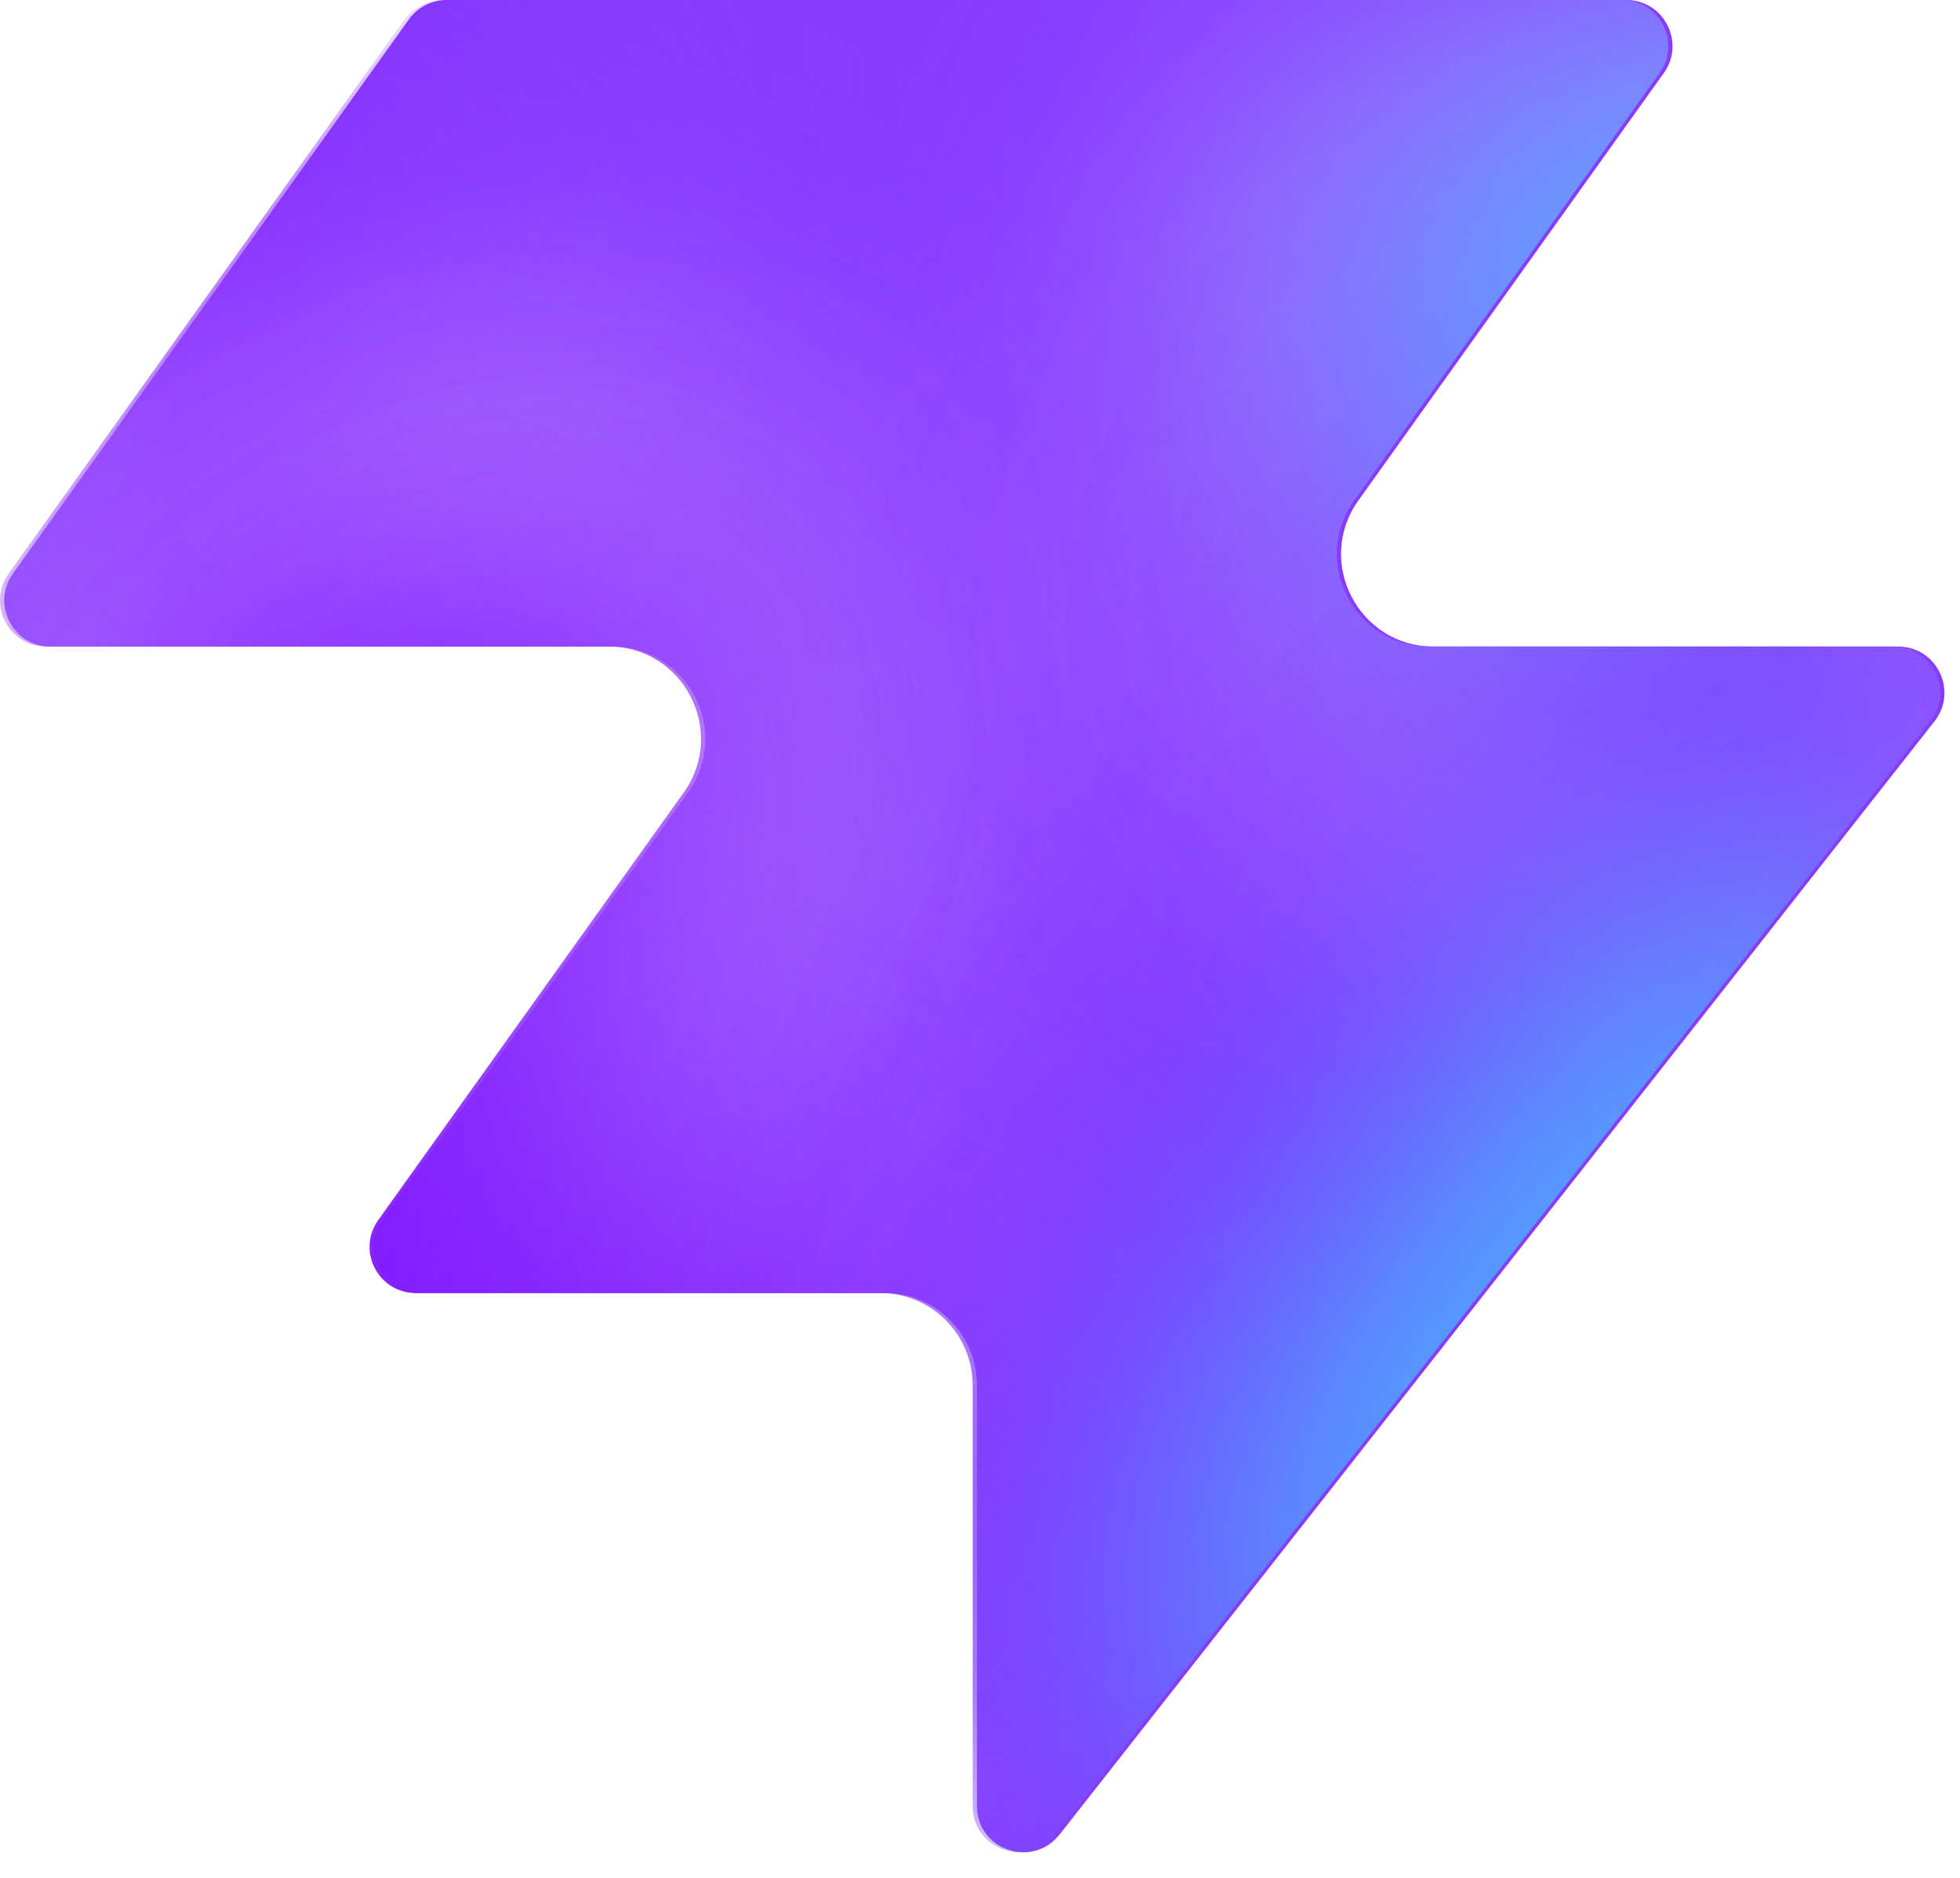
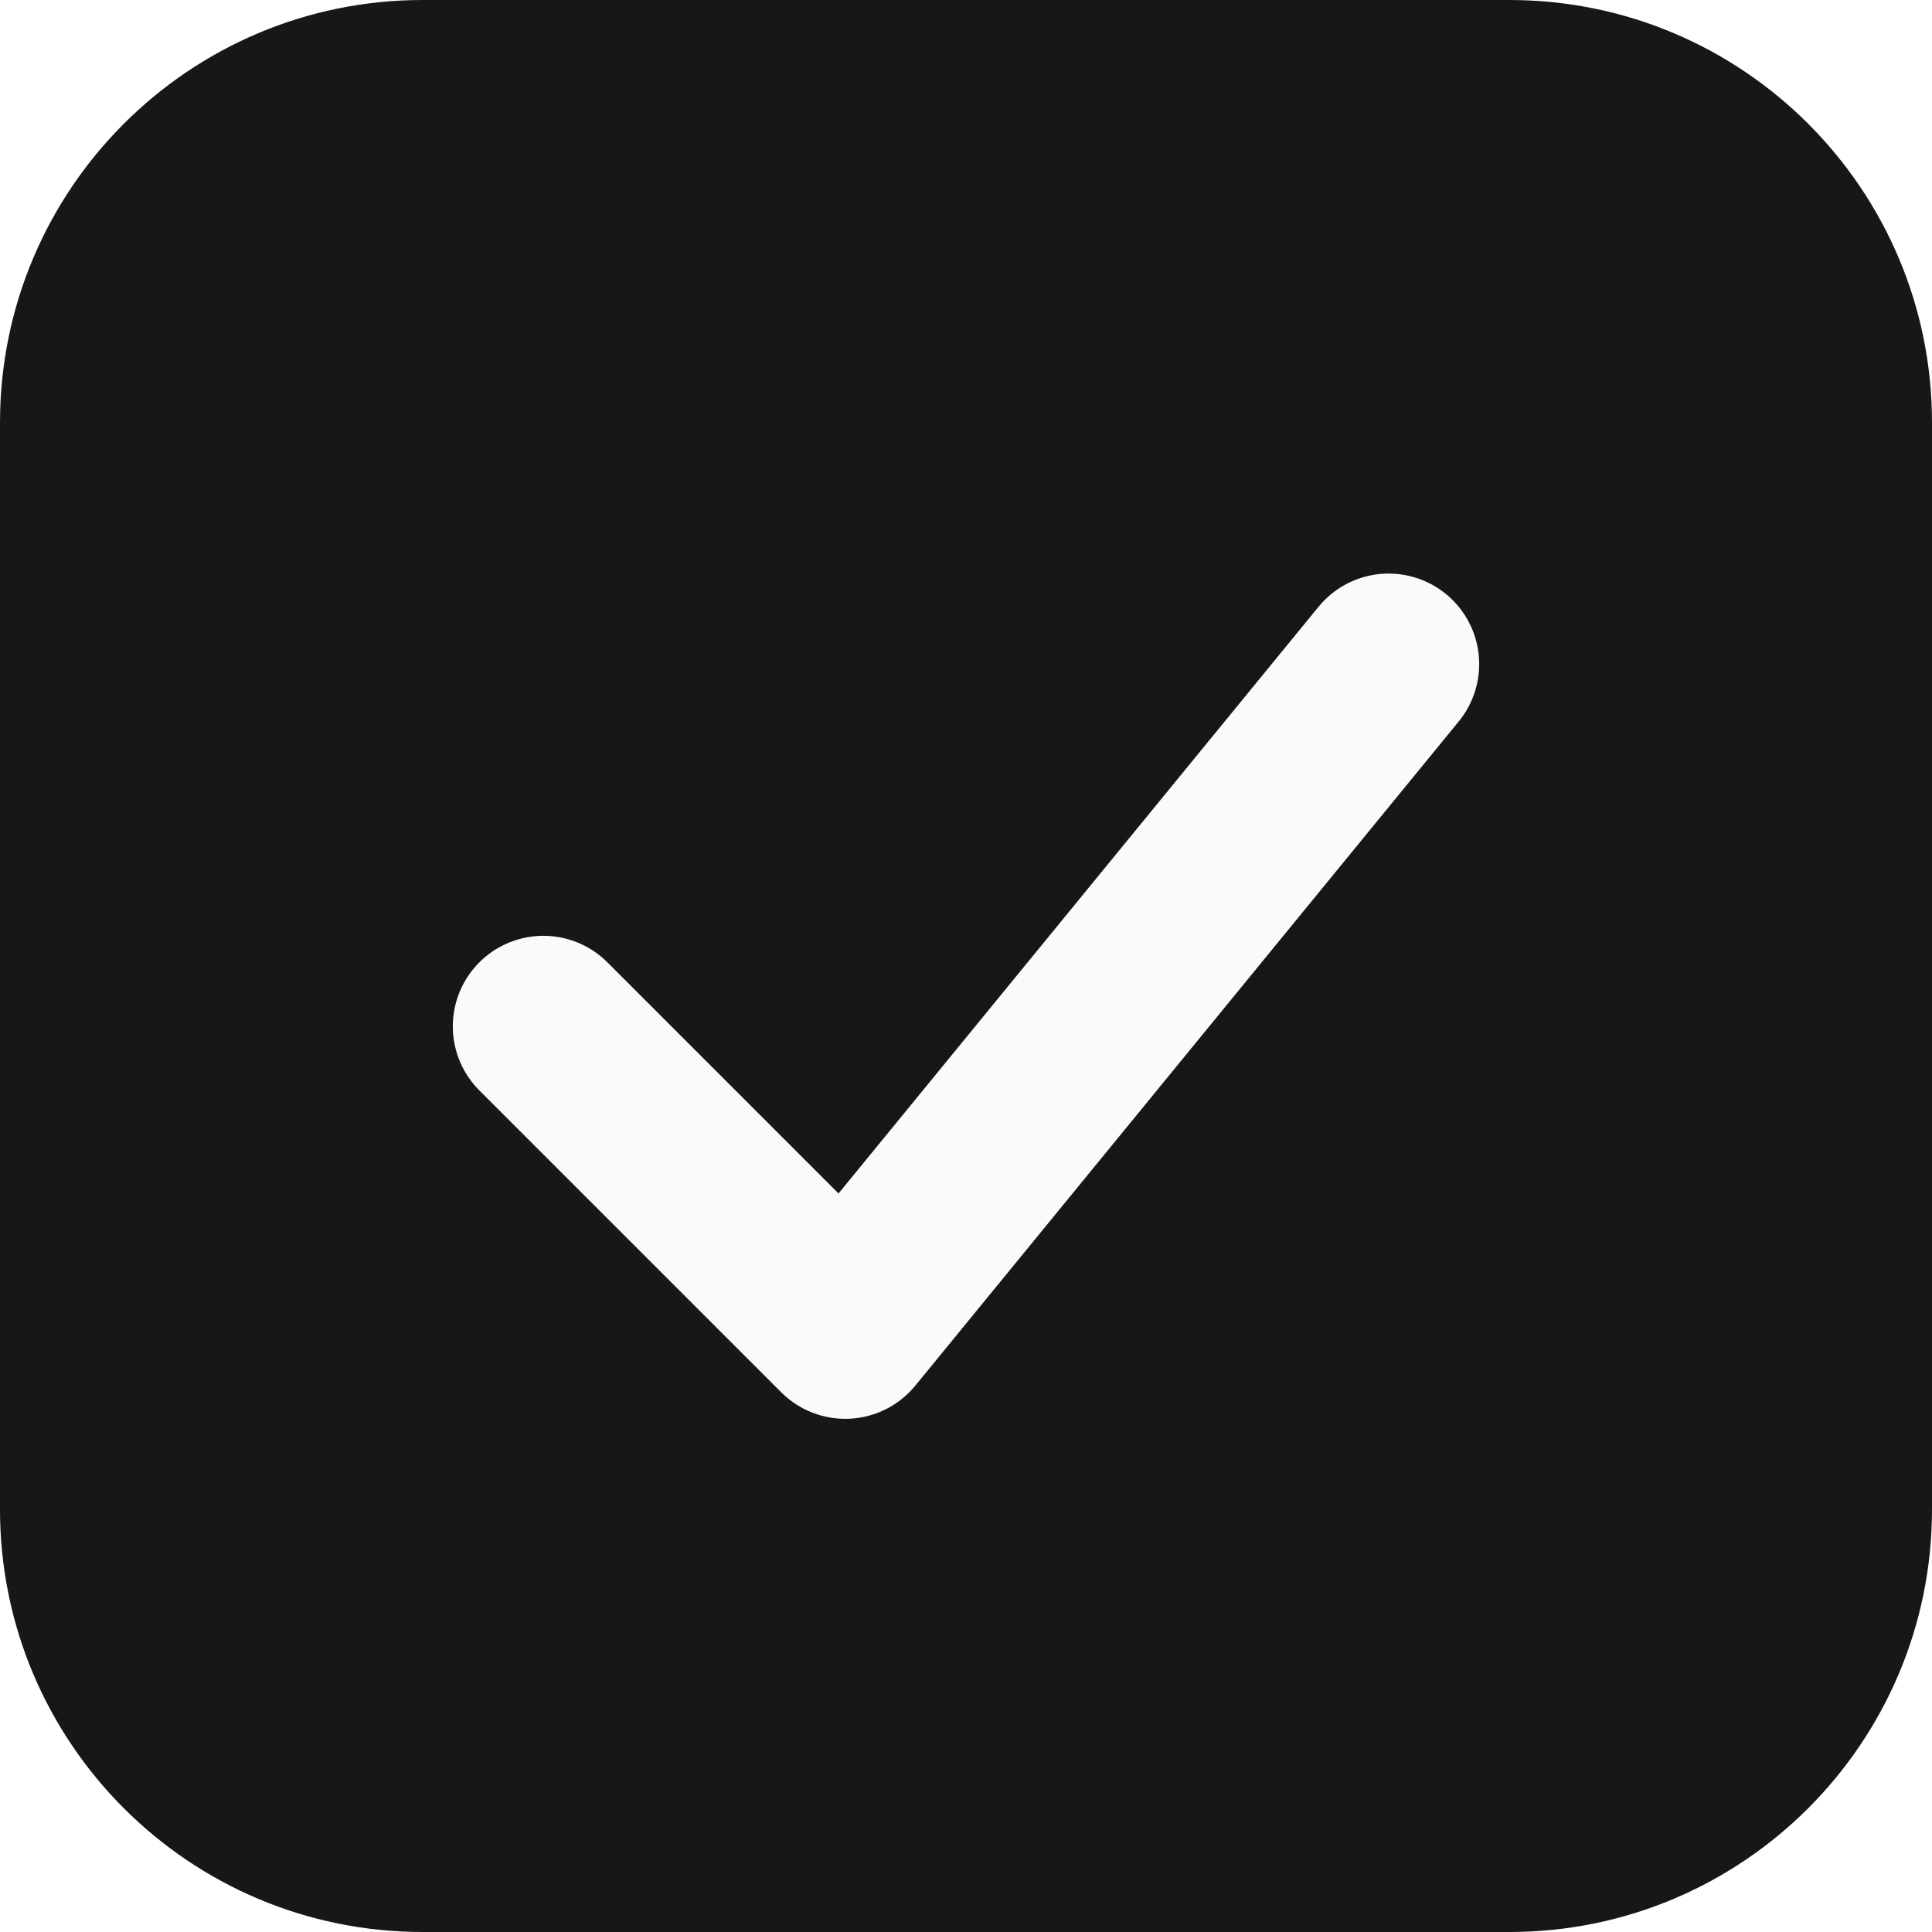
- <svg xmlns="http://www.w3.org/2000/svg" width="48" height="46" fill="none" viewBox="0 0 48 46">
-   <path fill="#863bff" d="M25.946 44.938c-.664.845-2.021.375-2.021-.698V33.937a2.26 2.26 0 0 0-2.262-2.262H10.287c-.92 0-1.456-1.04-.92-1.788l7.48-10.471c1.07-1.497 0-3.578-1.842-3.578H1.237c-.92 0-1.456-1.04-.92-1.788L10.013.474c.214-.297.556-.474.92-.474h28.894c.92 0 1.456 1.04.92 1.788l-7.48 10.471c-1.07 1.498 0 3.579 1.842 3.579h11.377c.943 0 1.473 1.088.89 1.83L25.947 44.94z" style="fill:#863bff;fill:color(display-p3 .525 .23 1);fill-opacity:1" />
-   <mask id="a" width="48" height="46" x="0" y="0" maskUnits="userSpaceOnUse" style="mask-type:alpha">
-     <path fill="#000" d="M25.842 44.938c-.664.844-2.021.375-2.021-.698V33.937a2.26 2.26 0 0 0-2.262-2.262H10.183c-.92 0-1.456-1.04-.92-1.788l7.48-10.471c1.07-1.498 0-3.579-1.842-3.579H1.133c-.92 0-1.456-1.04-.92-1.787L9.91.473c.214-.297.556-.474.92-.474h28.894c.92 0 1.456 1.04.92 1.788l-7.48 10.471c-1.07 1.498 0 3.578 1.842 3.578h11.377c.943 0 1.473 1.088.89 1.832L25.843 44.94z" style="fill:#000;fill-opacity:1" />
-   </mask>
-   <g mask="url(#a)">
-     <g filter="url(#b)">
-       <ellipse cx="5.508" cy="14.704" fill="#ede6ff" rx="5.508" ry="14.704" style="fill:#ede6ff;fill:color(display-p3 .927 .903 1);fill-opacity:1" transform="matrix(.00324 1 1 -.00324 -4.47 31.516)" />
-     </g>
-     <g filter="url(#c)">
-       <ellipse cx="10.399" cy="29.851" fill="#ede6ff" rx="10.399" ry="29.851" style="fill:#ede6ff;fill:color(display-p3 .927 .903 1);fill-opacity:1" transform="matrix(.00324 1 1 -.00324 -39.328 7.883)" />
-     </g>
-     <g filter="url(#d)">
-       <ellipse cx="5.508" cy="30.487" fill="#7e14ff" rx="5.508" ry="30.487" style="fill:#7e14ff;fill:color(display-p3 .492 .077 1);fill-opacity:1" transform="rotate(89.814 -25.913 -14.639)scale(1 -1)" />
-     </g>
-     <g filter="url(#e)">
-       <ellipse cx="5.508" cy="30.599" fill="#7e14ff" rx="5.508" ry="30.599" style="fill:#7e14ff;fill:color(display-p3 .492 .077 1);fill-opacity:1" transform="rotate(89.814 -32.644 -3.334)scale(1 -1)" />
-     </g>
-     <g filter="url(#f)">
-       <ellipse cx="5.508" cy="30.599" fill="#7e14ff" rx="5.508" ry="30.599" style="fill:#7e14ff;fill:color(display-p3 .492 .077 1);fill-opacity:1" transform="matrix(.00324 1 1 -.00324 -34.34 30.47)" />
-     </g>
-     <g filter="url(#g)">
-       <ellipse cx="14.072" cy="22.078" fill="#ede6ff" rx="14.072" ry="22.078" style="fill:#ede6ff;fill:color(display-p3 .927 .903 1);fill-opacity:1" transform="rotate(93.35 24.506 48.493)scale(-1 1)" />
-     </g>
-     <g filter="url(#h)">
-       <ellipse cx="3.47" cy="21.501" fill="#7e14ff" rx="3.47" ry="21.501" style="fill:#7e14ff;fill:color(display-p3 .492 .077 1);fill-opacity:1" transform="rotate(89.009 28.708 47.59)scale(-1 1)" />
-     </g>
-     <g filter="url(#i)">
-       <ellipse cx="3.47" cy="21.501" fill="#7e14ff" rx="3.47" ry="21.501" style="fill:#7e14ff;fill:color(display-p3 .492 .077 1);fill-opacity:1" transform="rotate(89.009 28.708 47.59)scale(-1 1)" />
-     </g>
-     <g filter="url(#j)">
-       <ellipse cx=".387" cy="8.972" fill="#7e14ff" rx="4.407" ry="29.108" style="fill:#7e14ff;fill:color(display-p3 .492 .077 1);fill-opacity:1" transform="rotate(39.51 .387 8.972)" />
-     </g>
-     <g filter="url(#k)">
-       <ellipse cx="47.523" cy="-6.092" fill="#7e14ff" rx="4.407" ry="29.108" style="fill:#7e14ff;fill:color(display-p3 .492 .077 1);fill-opacity:1" transform="rotate(37.892 47.523 -6.092)" />
-     </g>
-     <g filter="url(#l)">
-       <ellipse cx="41.412" cy="6.333" fill="#47bfff" rx="5.971" ry="9.665" style="fill:#47bfff;fill:color(display-p3 .28 .748 1);fill-opacity:1" transform="rotate(37.892 41.412 6.333)" />
-     </g>
-     <g filter="url(#m)">
-       <ellipse cx="-1.879" cy="38.332" fill="#7e14ff" rx="4.407" ry="29.108" style="fill:#7e14ff;fill:color(display-p3 .492 .077 1);fill-opacity:1" transform="rotate(37.892 -1.88 38.332)" />
-     </g>
-     <g filter="url(#n)">
-       <ellipse cx="-1.879" cy="38.332" fill="#7e14ff" rx="4.407" ry="29.108" style="fill:#7e14ff;fill:color(display-p3 .492 .077 1);fill-opacity:1" transform="rotate(37.892 -1.88 38.332)" />
-     </g>
-     <g filter="url(#o)">
-       <ellipse cx="35.651" cy="29.907" fill="#7e14ff" rx="4.407" ry="29.108" style="fill:#7e14ff;fill:color(display-p3 .492 .077 1);fill-opacity:1" transform="rotate(37.892 35.651 29.907)" />
-     </g>
-     <g filter="url(#p)">
-       <ellipse cx="38.418" cy="32.4" fill="#47bfff" rx="5.971" ry="15.297" style="fill:#47bfff;fill:color(display-p3 .28 .748 1);fill-opacity:1" transform="rotate(37.892 38.418 32.4)" />
-     </g>
-   </g>
-   <defs>
-     <filter id="b" width="60.045" height="41.654" x="-19.77" y="16.149" color-interpolation-filters="sRGB" filterUnits="userSpaceOnUse">
-       <feFlood flood-opacity="0" result="BackgroundImageFix" />
-       <feBlend in="SourceGraphic" in2="BackgroundImageFix" result="shape" />
-       <feGaussianBlur result="effect1_foregroundBlur_2002_17158" stdDeviation="7.659" />
-     </filter>
-     <filter id="c" width="90.34" height="51.437" x="-54.613" y="-7.533" color-interpolation-filters="sRGB" filterUnits="userSpaceOnUse">
-       <feFlood flood-opacity="0" result="BackgroundImageFix" />
-       <feBlend in="SourceGraphic" in2="BackgroundImageFix" result="shape" />
-       <feGaussianBlur result="effect1_foregroundBlur_2002_17158" stdDeviation="7.659" />
-     </filter>
-     <filter id="d" width="79.355" height="29.4" x="-49.64" y="2.03" color-interpolation-filters="sRGB" filterUnits="userSpaceOnUse">
-       <feFlood flood-opacity="0" result="BackgroundImageFix" />
-       <feBlend in="SourceGraphic" in2="BackgroundImageFix" result="shape" />
-       <feGaussianBlur result="effect1_foregroundBlur_2002_17158" stdDeviation="4.596" />
-     </filter>
-     <filter id="e" width="79.579" height="29.4" x="-45.045" y="20.029" color-interpolation-filters="sRGB" filterUnits="userSpaceOnUse">
-       <feFlood flood-opacity="0" result="BackgroundImageFix" />
-       <feBlend in="SourceGraphic" in2="BackgroundImageFix" result="shape" />
-       <feGaussianBlur result="effect1_foregroundBlur_2002_17158" stdDeviation="4.596" />
-     </filter>
-     <filter id="f" width="79.579" height="29.4" x="-43.513" y="21.178" color-interpolation-filters="sRGB" filterUnits="userSpaceOnUse">
-       <feFlood flood-opacity="0" result="BackgroundImageFix" />
-       <feBlend in="SourceGraphic" in2="BackgroundImageFix" result="shape" />
-       <feGaussianBlur result="effect1_foregroundBlur_2002_17158" stdDeviation="4.596" />
-     </filter>
-     <filter id="g" width="74.749" height="58.852" x="15.756" y="-17.901" color-interpolation-filters="sRGB" filterUnits="userSpaceOnUse">
-       <feFlood flood-opacity="0" result="BackgroundImageFix" />
-       <feBlend in="SourceGraphic" in2="BackgroundImageFix" result="shape" />
-       <feGaussianBlur result="effect1_foregroundBlur_2002_17158" stdDeviation="7.659" />
-     </filter>
-     <filter id="h" width="61.377" height="25.362" x="23.548" y="2.284" color-interpolation-filters="sRGB" filterUnits="userSpaceOnUse">
-       <feFlood flood-opacity="0" result="BackgroundImageFix" />
-       <feBlend in="SourceGraphic" in2="BackgroundImageFix" result="shape" />
-       <feGaussianBlur result="effect1_foregroundBlur_2002_17158" stdDeviation="4.596" />
-     </filter>
-     <filter id="i" width="61.377" height="25.362" x="23.548" y="2.284" color-interpolation-filters="sRGB" filterUnits="userSpaceOnUse">
-       <feFlood flood-opacity="0" result="BackgroundImageFix" />
-       <feBlend in="SourceGraphic" in2="BackgroundImageFix" result="shape" />
-       <feGaussianBlur result="effect1_foregroundBlur_2002_17158" stdDeviation="4.596" />
-     </filter>
-     <filter id="j" width="56.045" height="63.649" x="-27.636" y="-22.853" color-interpolation-filters="sRGB" filterUnits="userSpaceOnUse">
-       <feFlood flood-opacity="0" result="BackgroundImageFix" />
-       <feBlend in="SourceGraphic" in2="BackgroundImageFix" result="shape" />
-       <feGaussianBlur result="effect1_foregroundBlur_2002_17158" stdDeviation="4.596" />
-     </filter>
-     <filter id="k" width="54.814" height="64.646" x="20.116" y="-38.415" color-interpolation-filters="sRGB" filterUnits="userSpaceOnUse">
-       <feFlood flood-opacity="0" result="BackgroundImageFix" />
-       <feBlend in="SourceGraphic" in2="BackgroundImageFix" result="shape" />
-       <feGaussianBlur result="effect1_foregroundBlur_2002_17158" stdDeviation="4.596" />
-     </filter>
-     <filter id="l" width="33.541" height="35.313" x="24.641" y="-11.323" color-interpolation-filters="sRGB" filterUnits="userSpaceOnUse">
-       <feFlood flood-opacity="0" result="BackgroundImageFix" />
-       <feBlend in="SourceGraphic" in2="BackgroundImageFix" result="shape" />
-       <feGaussianBlur result="effect1_foregroundBlur_2002_17158" stdDeviation="4.596" />
-     </filter>
-     <filter id="m" width="54.814" height="64.646" x="-29.286" y="6.009" color-interpolation-filters="sRGB" filterUnits="userSpaceOnUse">
-       <feFlood flood-opacity="0" result="BackgroundImageFix" />
-       <feBlend in="SourceGraphic" in2="BackgroundImageFix" result="shape" />
-       <feGaussianBlur result="effect1_foregroundBlur_2002_17158" stdDeviation="4.596" />
-     </filter>
-     <filter id="n" width="54.814" height="64.646" x="-29.286" y="6.009" color-interpolation-filters="sRGB" filterUnits="userSpaceOnUse">
-       <feFlood flood-opacity="0" result="BackgroundImageFix" />
-       <feBlend in="SourceGraphic" in2="BackgroundImageFix" result="shape" />
-       <feGaussianBlur result="effect1_foregroundBlur_2002_17158" stdDeviation="4.596" />
-     </filter>
-     <filter id="o" width="54.814" height="64.646" x="8.244" y="-2.416" color-interpolation-filters="sRGB" filterUnits="userSpaceOnUse">
-       <feFlood flood-opacity="0" result="BackgroundImageFix" />
-       <feBlend in="SourceGraphic" in2="BackgroundImageFix" result="shape" />
-       <feGaussianBlur result="effect1_foregroundBlur_2002_17158" stdDeviation="4.596" />
-     </filter>
-     <filter id="p" width="39.409" height="43.623" x="18.713" y="10.588" color-interpolation-filters="sRGB" filterUnits="userSpaceOnUse">
-       <feFlood flood-opacity="0" result="BackgroundImageFix" />
-       <feBlend in="SourceGraphic" in2="BackgroundImageFix" result="shape" />
-       <feGaussianBlur result="effect1_foregroundBlur_2002_17158" stdDeviation="4.596" />
-     </filter>
-   </defs>
+ <svg xmlns="http://www.w3.org/2000/svg" viewBox="0 0 32 32">
+   <style>
+     .bg { fill: #171717; }
+     .mark { stroke: #fafafa; }
+     @media (prefers-color-scheme: dark) {
+       .bg { fill: #fafafa; }
+       .mark { stroke: #171717; }
+     }
+   </style>
+   <rect class="bg" width="32" height="32" rx="7" />
+   <path class="mark" d="M9 17l5 5 9-11" fill="none" stroke-width="3" stroke-linecap="round" stroke-linejoin="round" />
</svg>
